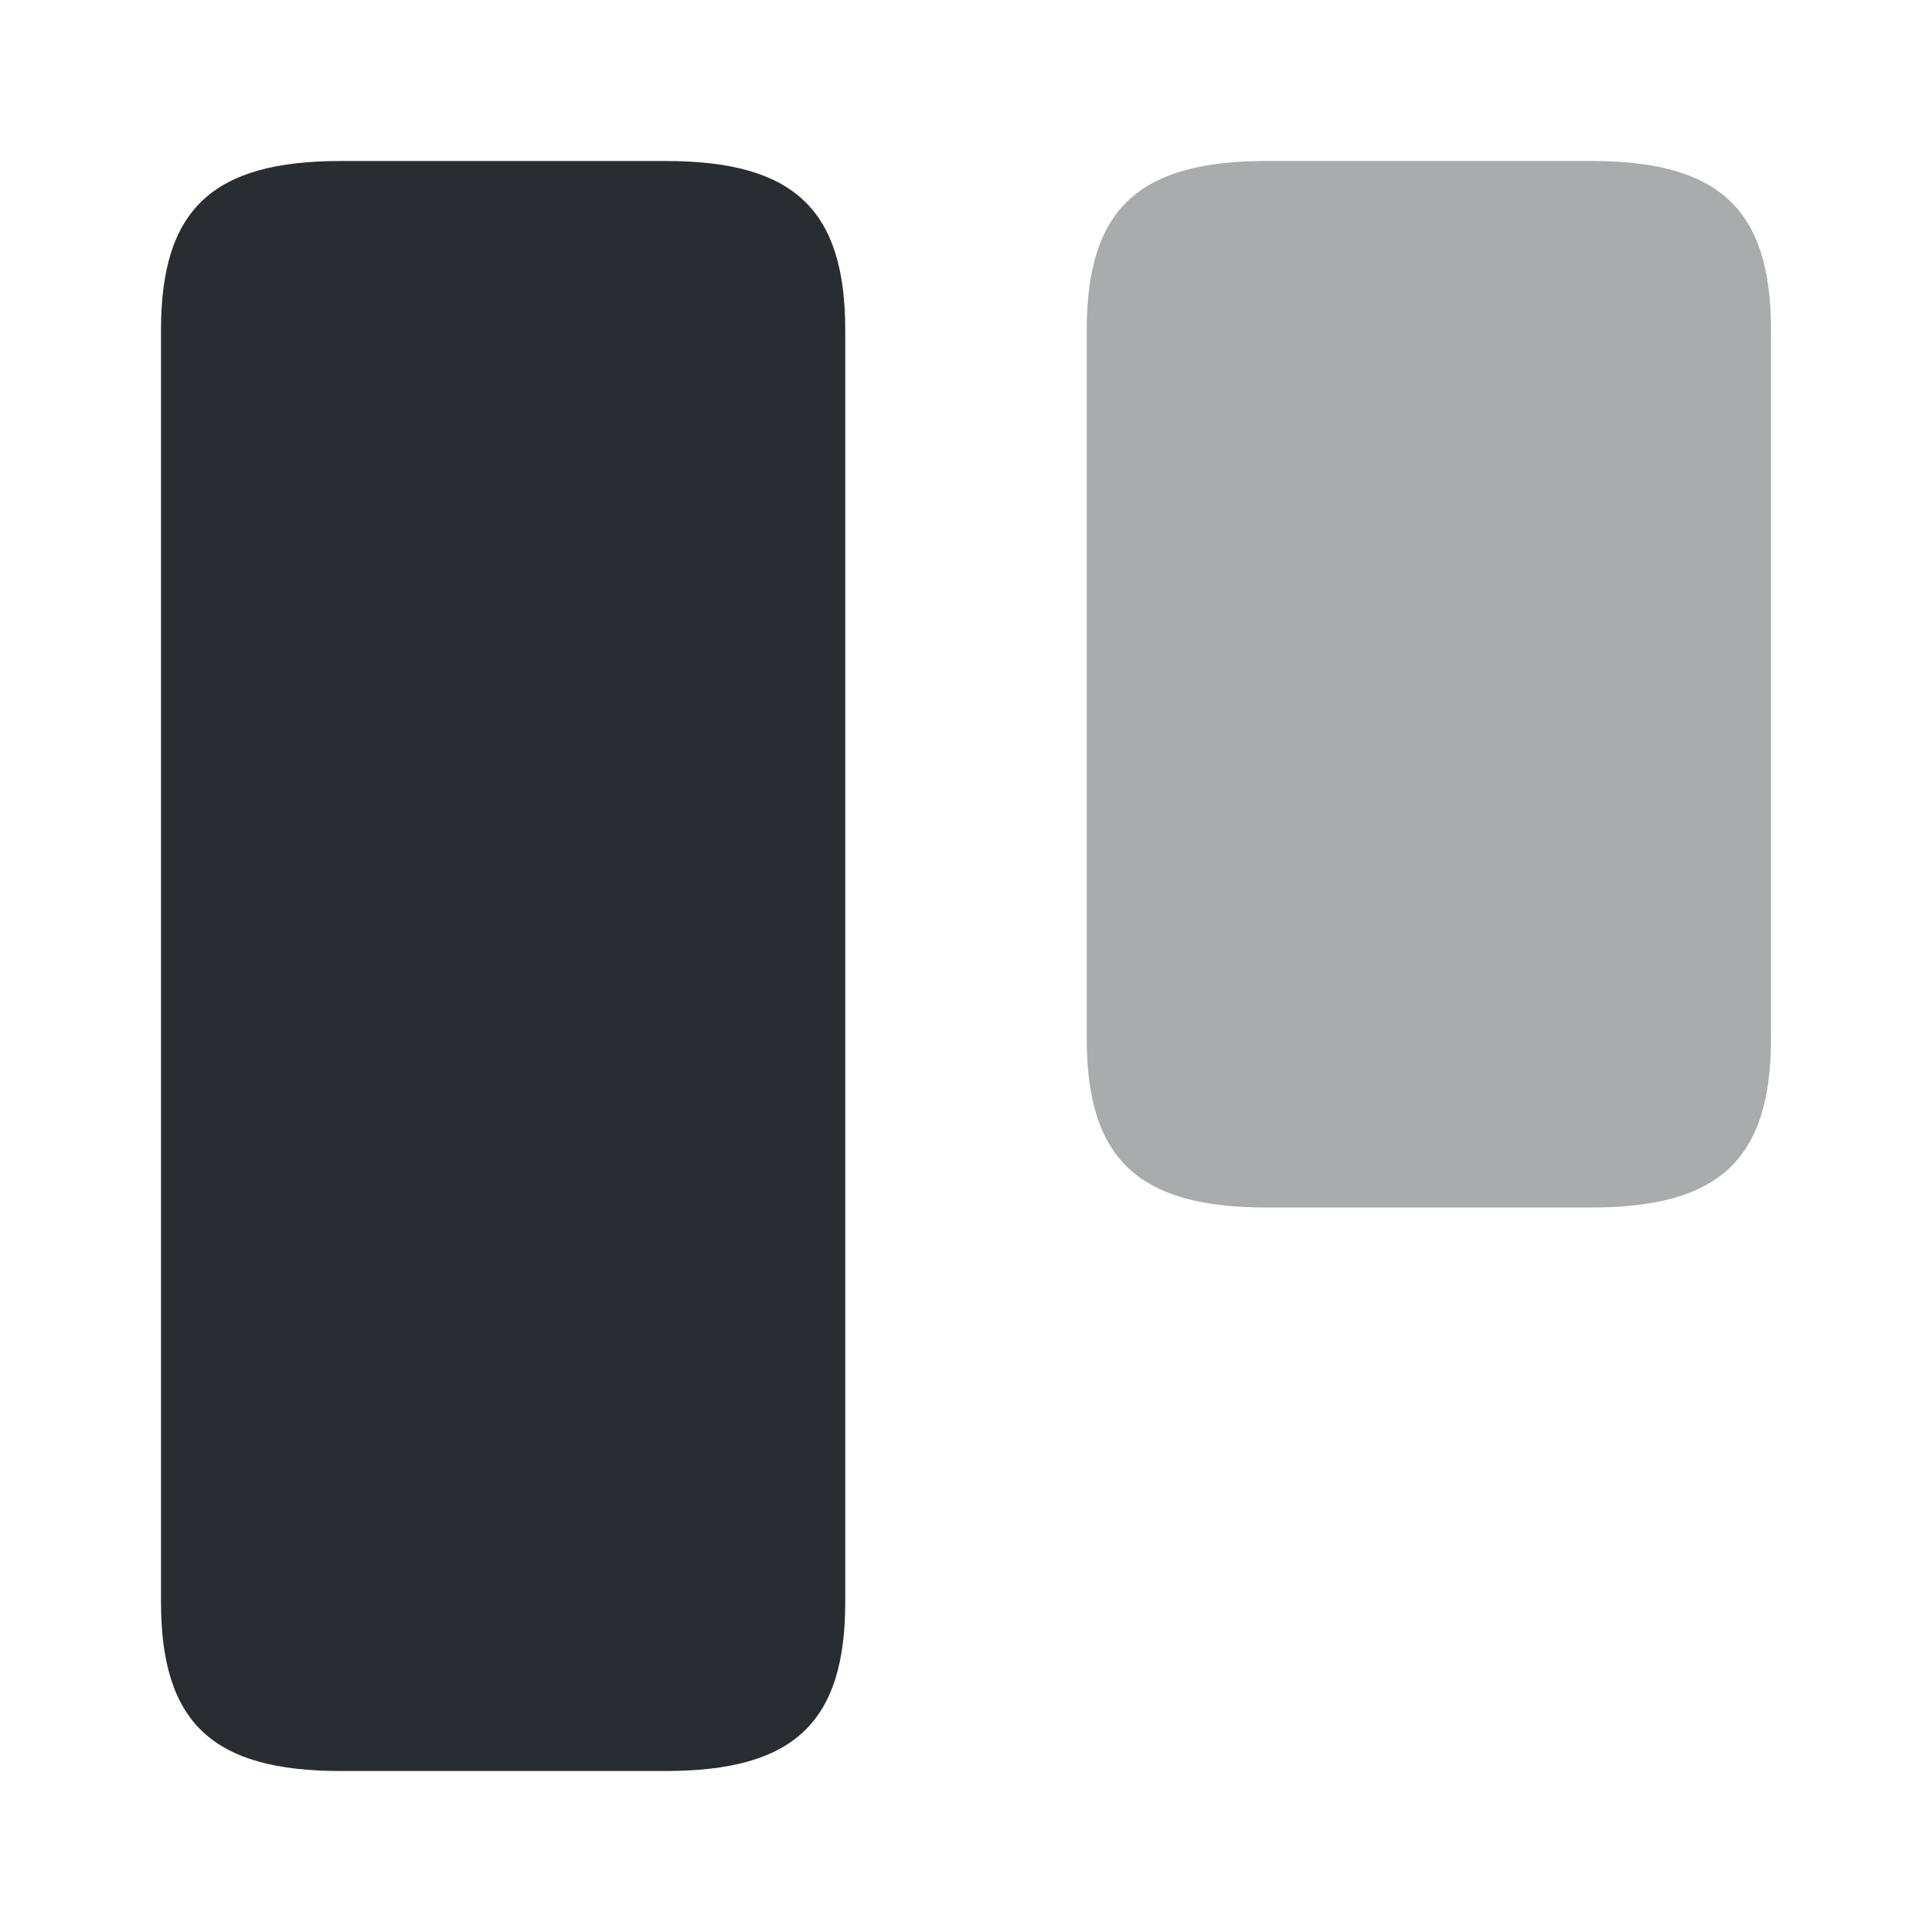
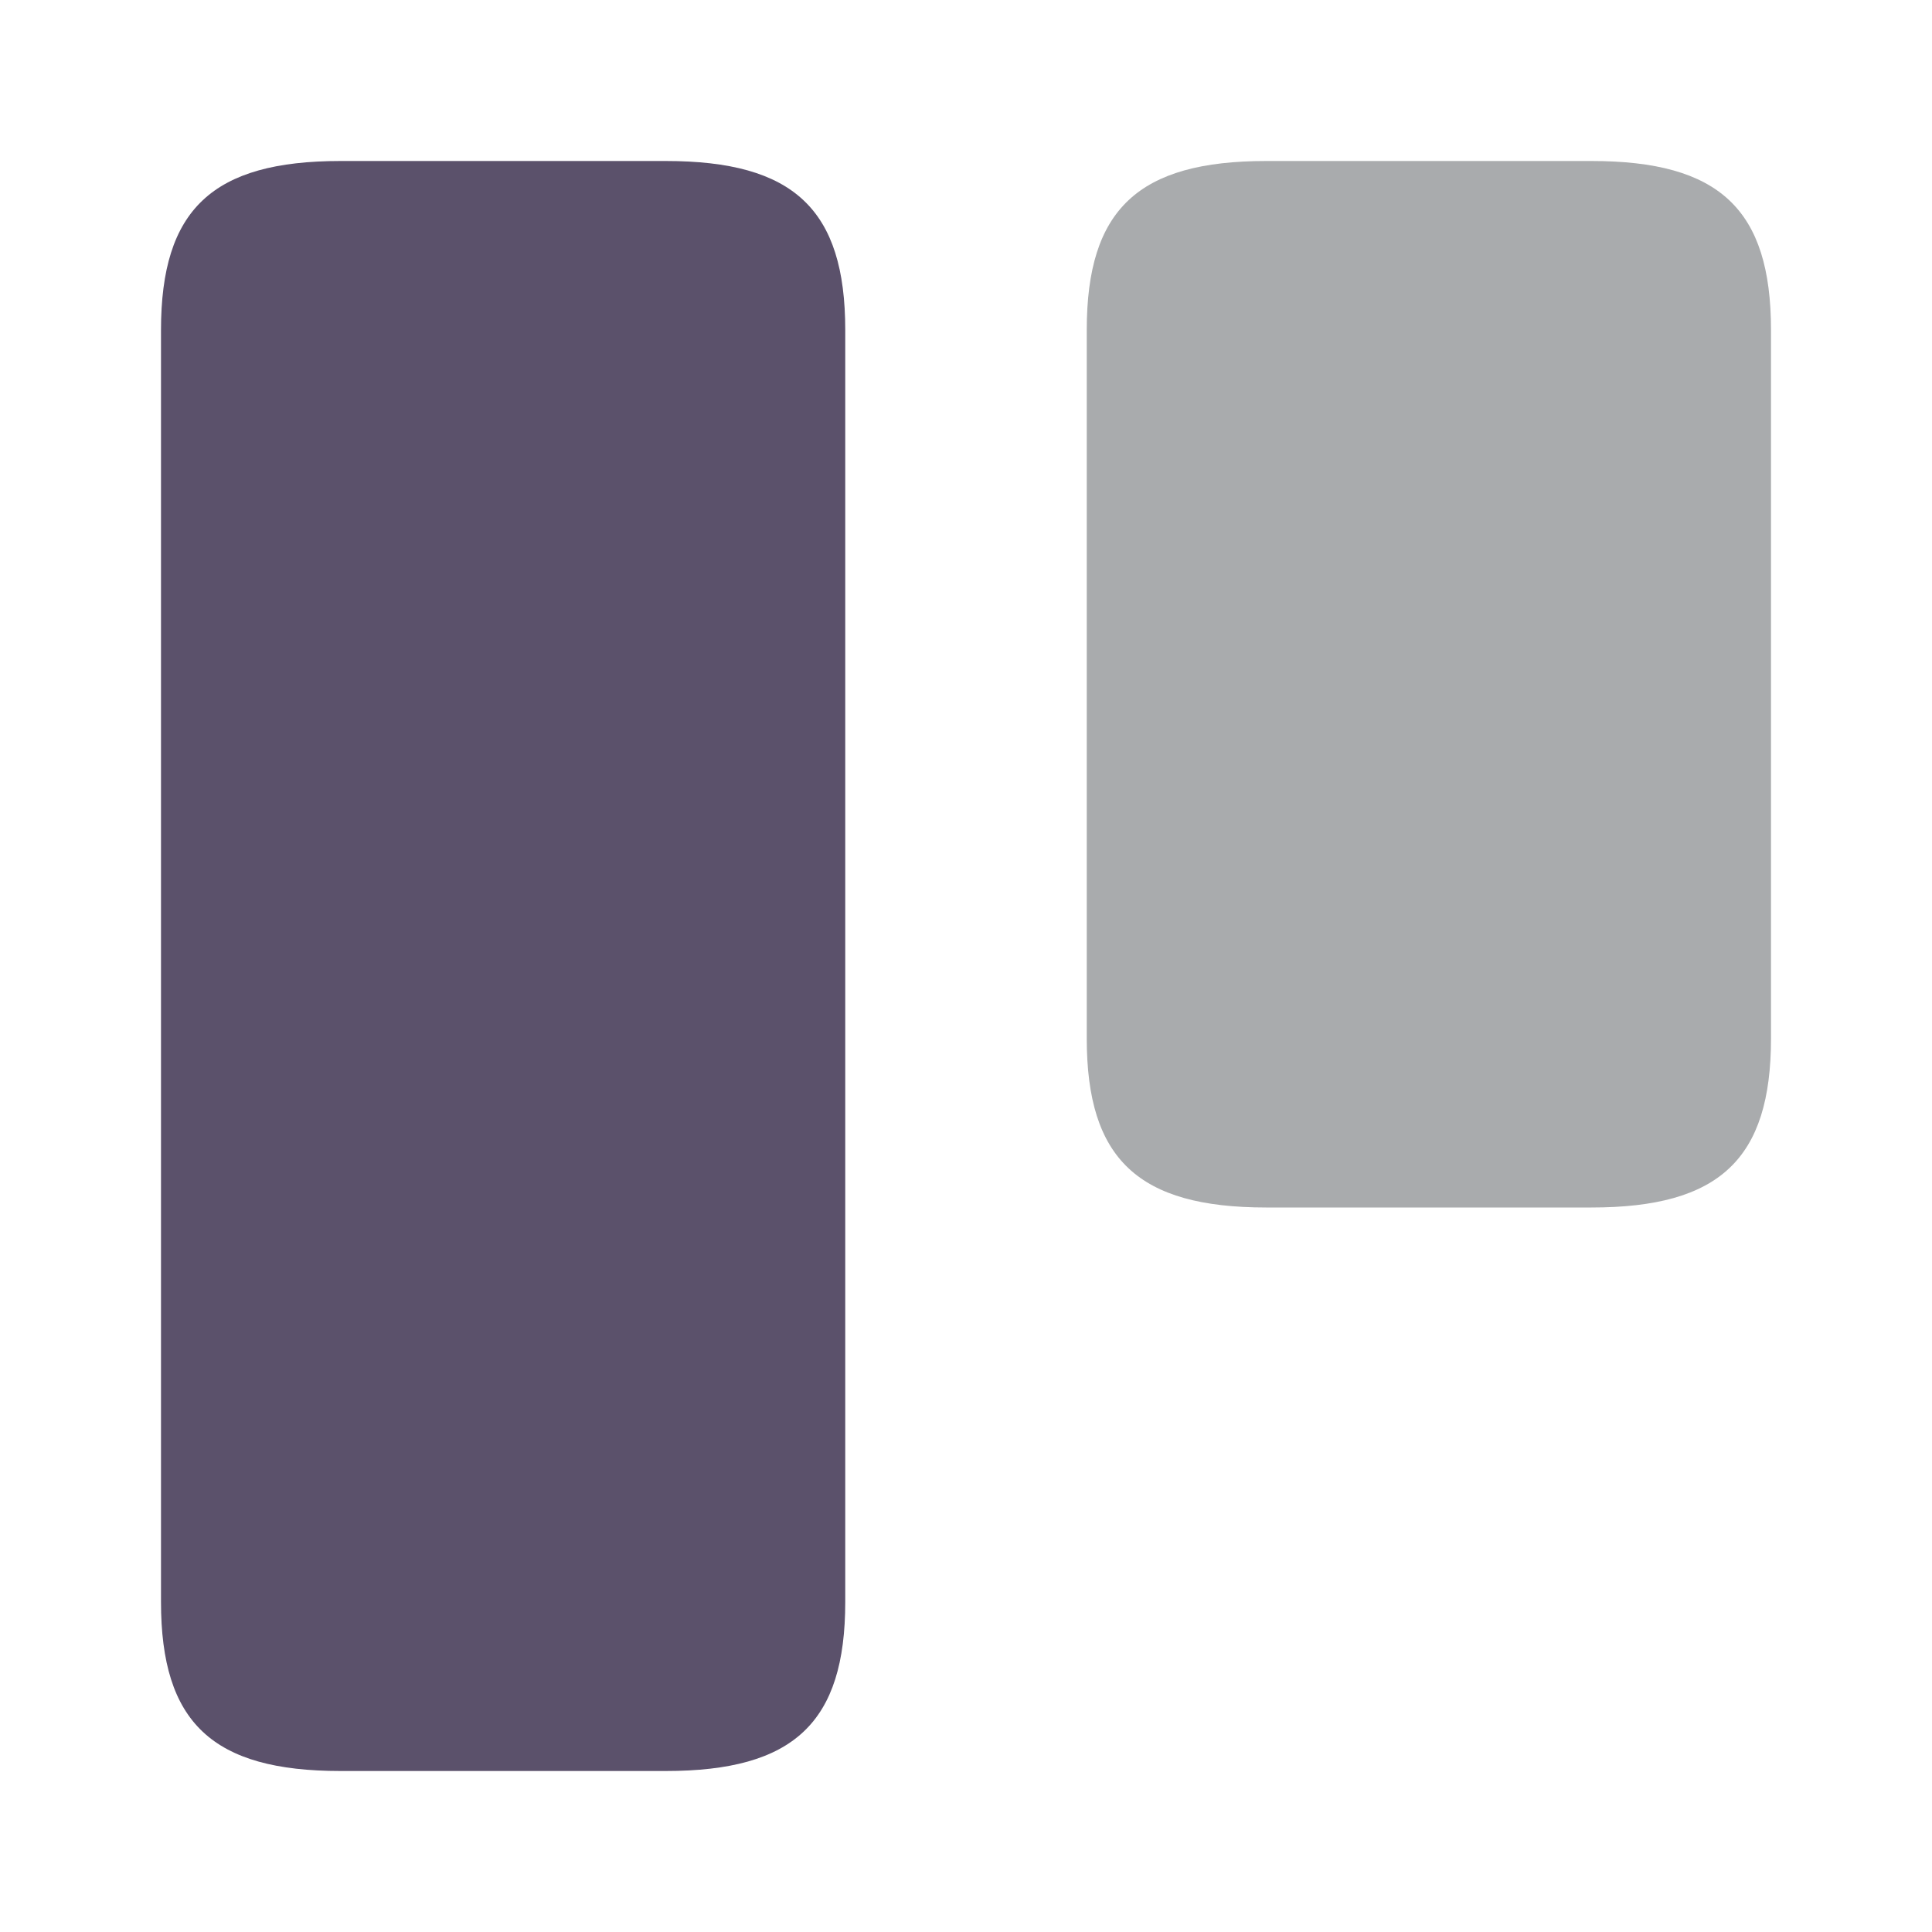
<svg xmlns="http://www.w3.org/2000/svg" width="25px" height="25px" viewBox="0 0 24 24" fill="none">
-   <path d="M10.5 19.9V4.1C10.5 2.6 9.86 2 8.27 2H4.23C2.64 2 2 2.6 2 4.1V19.9C2 21.4 2.64 22 4.23 22H8.27C9.86 22 10.5 21.4 10.5 19.9Z" fill="#292D32" />
+   <path d="M10.5 19.9V4.1C10.5 2.6 9.86 2 8.27 2H4.23C2.64 2 2 2.6 2 4.1V19.9C2 21.4 2.64 22 4.23 22H8.27C9.86 22 10.5 21.4 10.5 19.9Z" fill="#201335bb" />
  <path opacity="0.4" d="M22 12.9V4.1C22 2.6 21.36 2 19.77 2H15.73C14.14 2 13.5 2.6 13.5 4.1V12.9C13.5 14.4 14.14 15 15.73 15H19.77C21.36 15 22 14.4 22 12.9Z" fill="#292D32" />
</svg>
